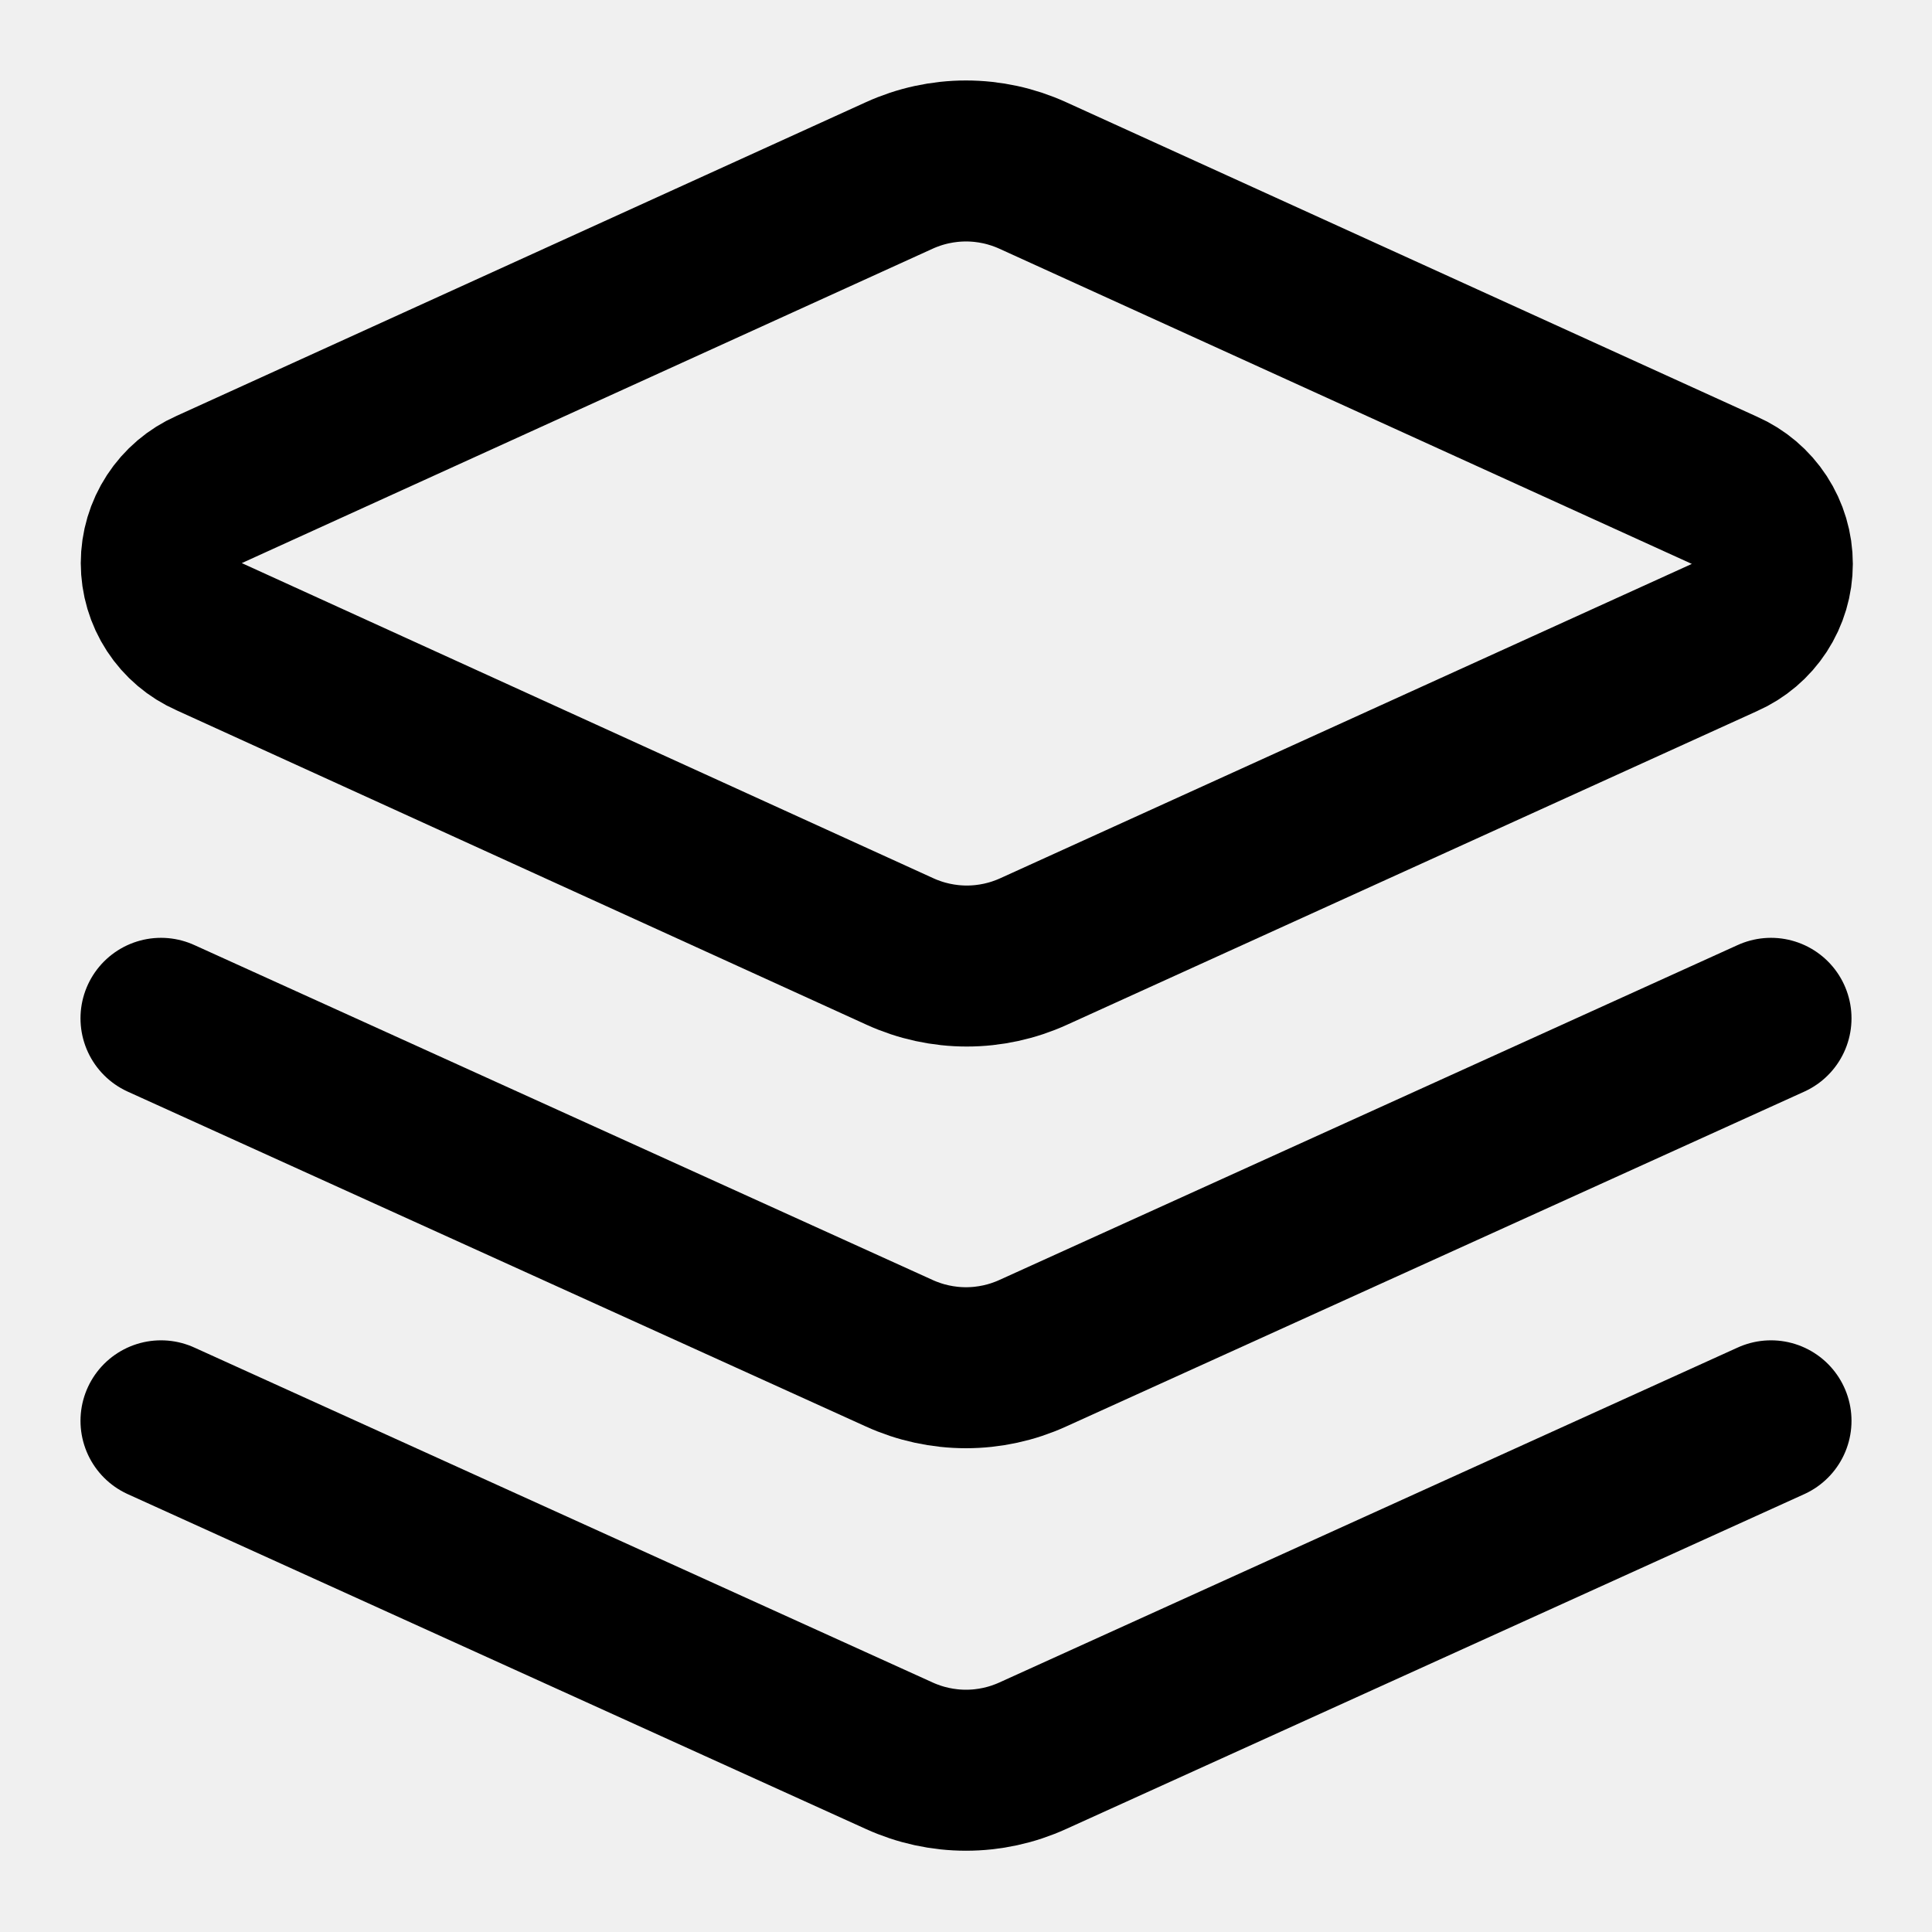
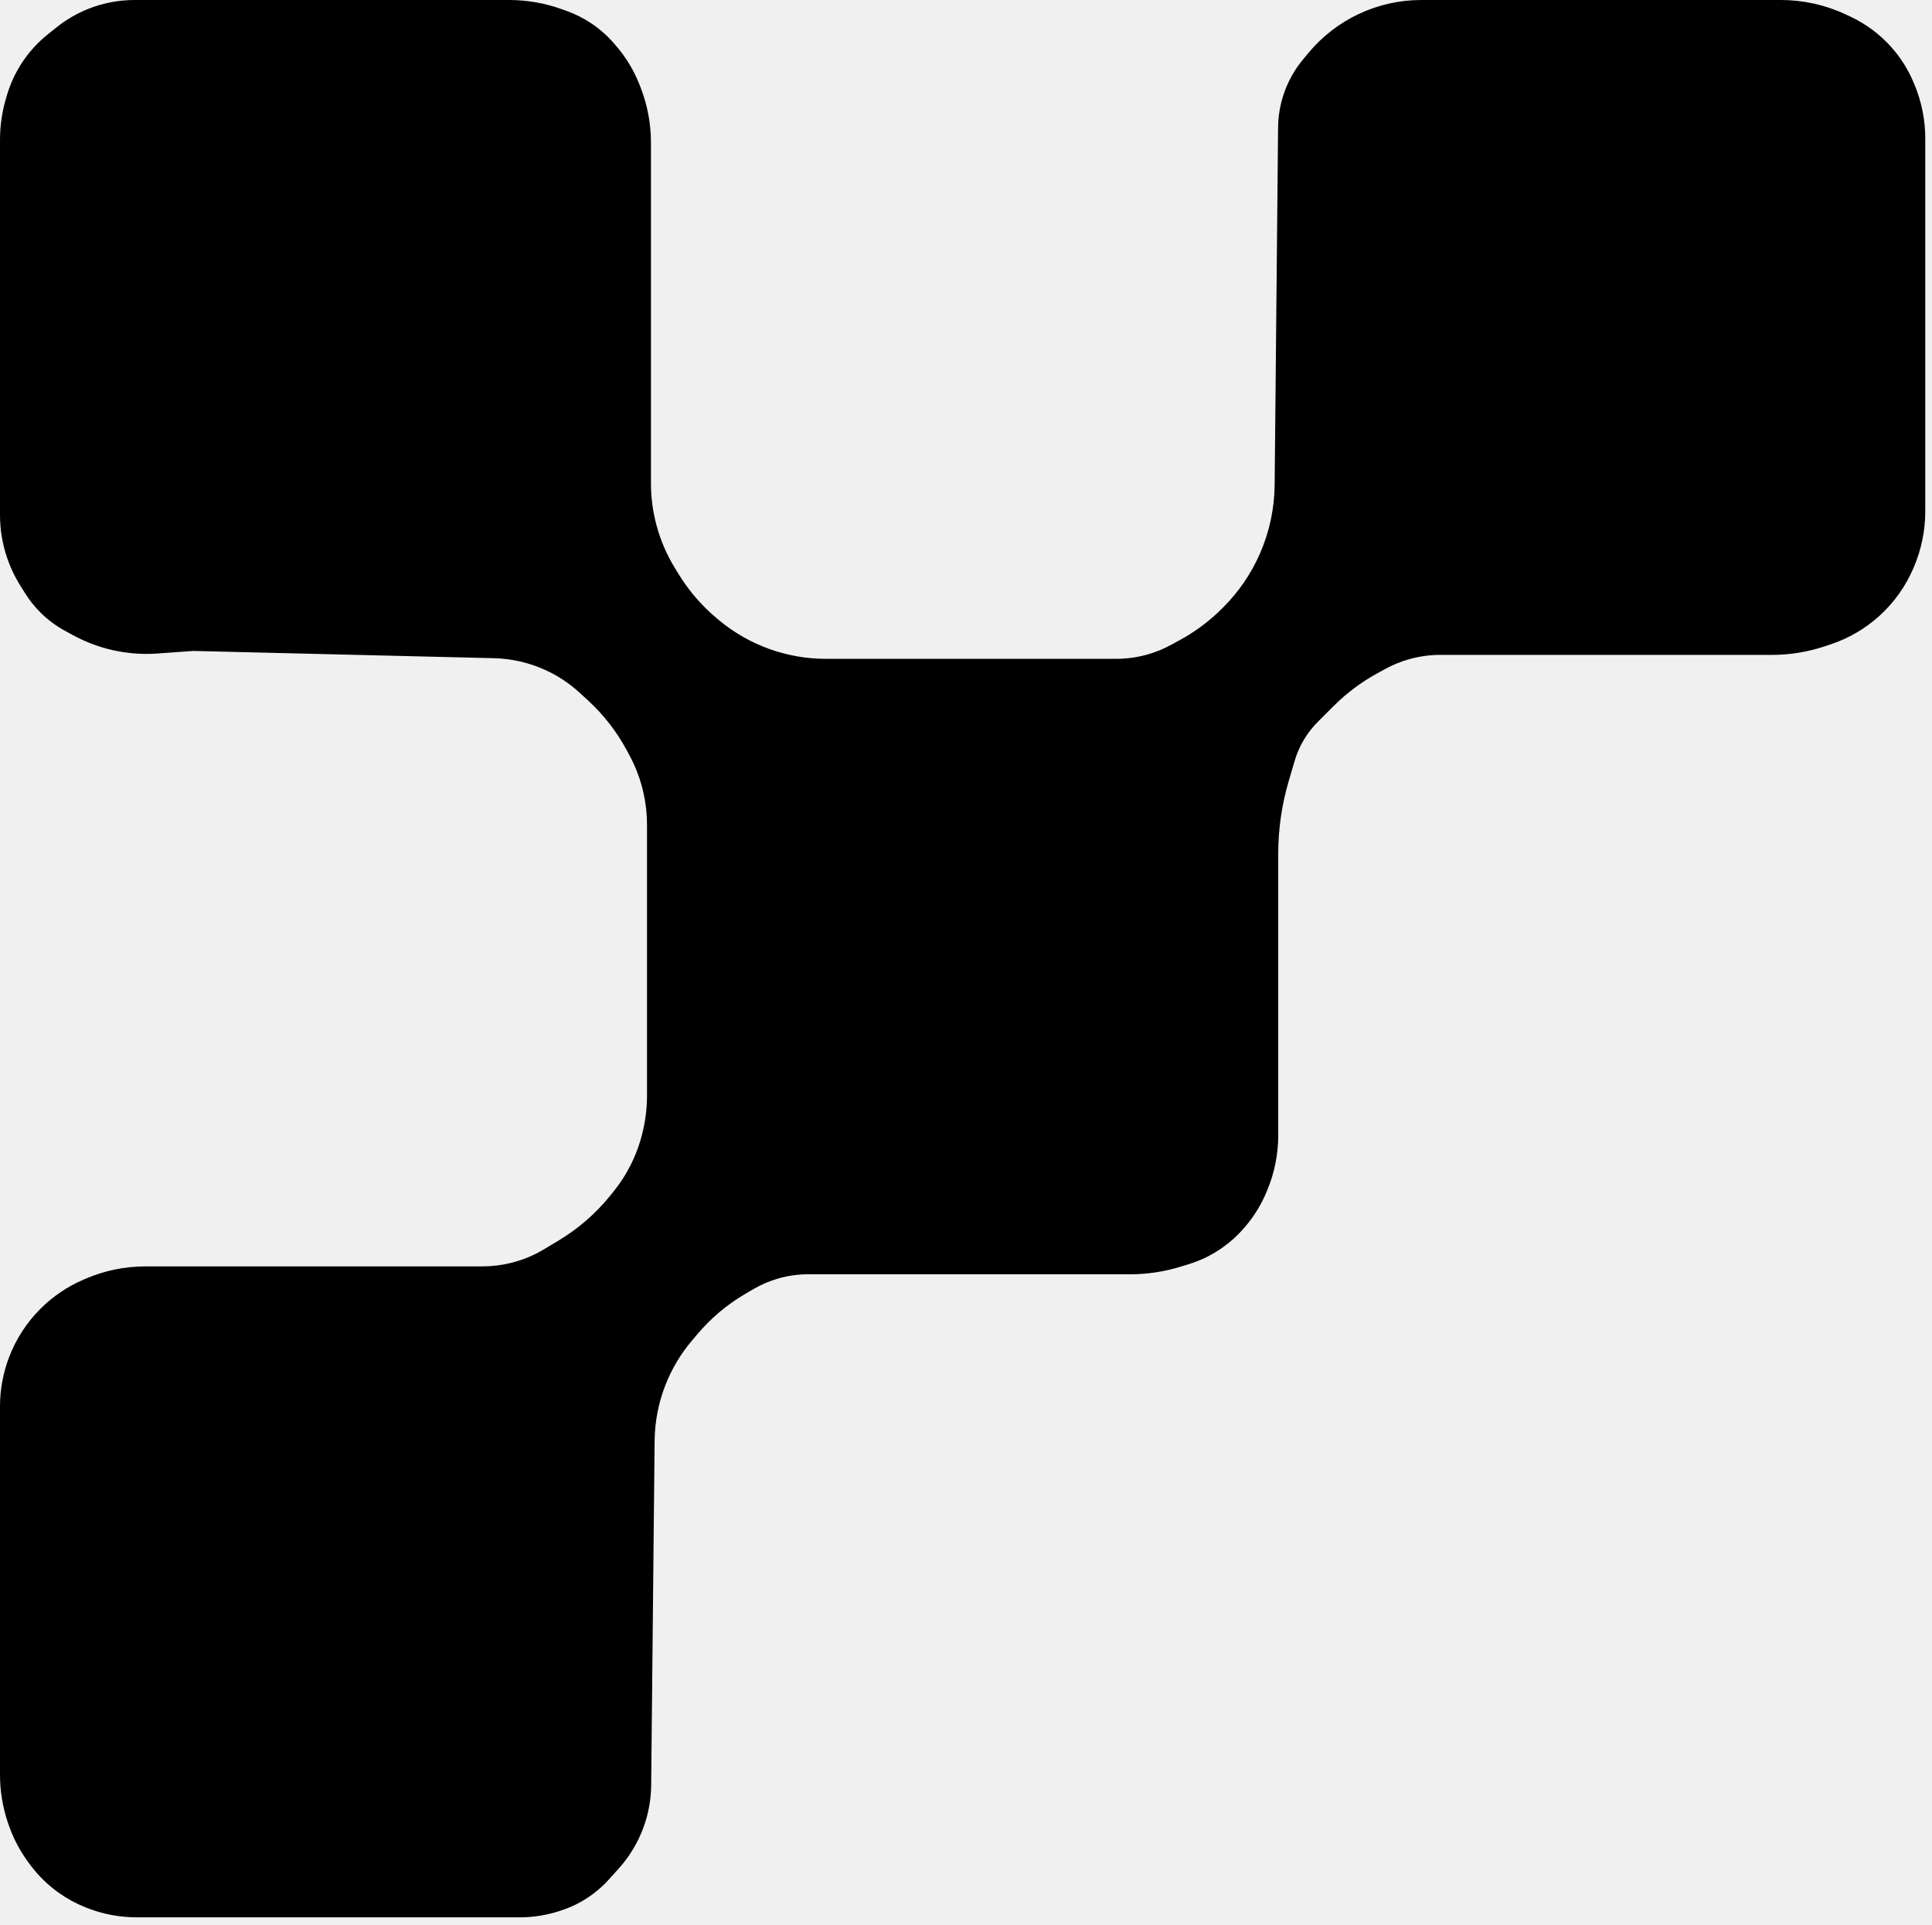
- <svg xmlns="http://www.w3.org/2000/svg" width="120" height="120" viewBox="0 0 120 120" fill="none">
+ <svg xmlns="http://www.w3.org/2000/svg" width="259" height="258" viewBox="0 0 259 258" fill="none">
  <style>
-   path { stroke: black; }
+   .logo-path { fill: black; }
  @media (prefers-color-scheme: dark) {
-     path { stroke: white; }
+     .logo-path { fill: white; }
  }
</style>
-   <path d="M64.15 10.9C62.847 10.306 61.432 9.998 60 9.998C58.568 9.998 57.153 10.306 55.85 10.9L13 30.4C12.113 30.791 11.358 31.432 10.829 32.244C10.299 33.057 10.017 34.005 10.017 34.975C10.017 35.945 10.299 36.893 10.829 37.706C11.358 38.518 12.113 39.159 13 39.55L55.9 59.1C57.203 59.694 58.618 60.002 60.05 60.002C61.482 60.002 62.897 59.694 64.2 59.1L107.1 39.6C107.987 39.209 108.741 38.568 109.271 37.756C109.801 36.943 110.083 35.995 110.083 35.025C110.083 34.055 109.801 33.107 109.271 32.294C108.741 31.482 107.987 30.841 107.1 30.45L64.15 10.9Z" stroke-width="10" stroke-linecap="round" stroke-linejoin="round" />
-   <path d="M110 88.25L64.15 109.05C62.847 109.644 61.432 109.952 60 109.952C58.568 109.952 57.153 109.644 55.85 109.05L10 88.25" stroke-width="10" stroke-linecap="round" stroke-linejoin="round" />
-   <path d="M110 63.25L64.15 84.05C62.847 84.644 61.432 84.952 60 84.952C58.568 84.952 57.153 84.644 55.85 84.05L10 63.25" stroke-width="10" stroke-linecap="round" stroke-linejoin="round" />
+   <g clip-path="url(#clip0_1_73)">
+     <path class="logo-path" d="M253.559 6.331C252.017 4.597 250.137 3.196 248.034 2.215L247.396 1.917C244.69 0.654 241.741 0 238.755 0H190.531C187.658 0 184.819 0.63 182.215 1.845C179.594 3.068 177.275 4.854 175.423 7.076L174.698 7.947C173.54 9.336 172.653 10.929 172.081 12.644C171.603 14.079 171.352 15.579 171.338 17.09L170.877 65.013C170.846 68.18 170.176 71.309 168.907 74.211C167.731 76.897 166.064 79.339 163.991 81.412L163.829 81.575C162.159 83.245 160.258 84.667 158.184 85.798L156.987 86.451C155.994 86.993 154.944 87.423 153.856 87.734C152.486 88.126 151.068 88.324 149.642 88.324H110.716C108.148 88.324 105.599 87.883 103.18 87.019C100.7 86.133 98.395 84.817 96.372 83.131L96.127 82.926C94.112 81.247 92.383 79.252 91.008 77.018L90.489 76.174C89.404 74.41 88.576 72.501 88.032 70.504C87.524 68.641 87.266 66.719 87.266 64.788V19.102C87.266 16.614 86.808 14.147 85.915 11.824L85.777 11.466C85.013 9.479 83.905 7.642 82.503 6.041L82.238 5.737C81.363 4.738 80.36 3.858 79.254 3.121C78.253 2.453 77.175 1.908 76.043 1.496L75.387 1.258C73.099 0.426 70.683 0 68.249 0H18.028C15.901 0 13.794 0.406 11.82 1.196C10.295 1.806 8.868 2.637 7.586 3.663L6.409 4.604C4.968 5.758 3.731 7.146 2.753 8.712C1.979 9.95 1.374 11.287 0.954 12.685L0.828 13.106C0.279 14.937 0 16.838 0 18.749V69.034C0 70.951 0.309 72.856 0.915 74.675C1.361 76.013 1.964 77.293 2.712 78.489L3.356 79.519C3.937 80.45 4.623 81.311 5.399 82.088C6.378 83.067 7.493 83.901 8.709 84.564L9.783 85.15C11.711 86.201 13.794 86.938 15.955 87.331C17.652 87.639 19.382 87.733 21.102 87.61L25.916 87.266L66.222 88.238C68.592 88.295 70.925 88.83 73.083 89.811C74.771 90.578 76.327 91.607 77.694 92.86L78.814 93.886C80.908 95.806 82.665 98.064 84.012 100.565L84.39 101.267C85.246 102.856 85.878 104.555 86.27 106.317C86.581 107.716 86.737 109.145 86.737 110.578V146.848C86.737 148.375 86.57 149.899 86.239 151.39L86.218 151.483C85.861 153.092 85.307 154.652 84.57 156.126C83.901 157.463 83.087 158.721 82.141 159.877L81.706 160.409C79.786 162.755 77.475 164.753 74.875 166.312L72.918 167.487C71.561 168.301 70.091 168.91 68.555 169.294C67.283 169.612 65.977 169.773 64.665 169.773H19.494C16.752 169.773 14.038 170.33 11.518 171.41L11.204 171.544C9.043 172.47 7.079 173.8 5.417 175.462C3.589 177.29 2.163 179.486 1.235 181.899C0.42 184.02 0 186.276 0 188.548V237.918C0 240.074 0.348 242.215 1.029 244.26L1.085 244.429C1.767 246.474 2.792 248.389 4.116 250.091L4.288 250.313C5.303 251.617 6.501 252.767 7.845 253.727C8.958 254.522 10.162 255.18 11.431 255.688L11.555 255.738C13.704 256.598 15.998 257.039 18.313 257.039H69.709C71.529 257.039 73.338 256.746 75.065 256.17L75.351 256.075C76.59 255.662 77.768 255.086 78.855 254.361C79.875 253.681 80.806 252.876 81.626 251.965L82.948 250.496C84.403 248.879 85.533 246.997 86.276 244.953C86.932 243.151 87.276 241.251 87.295 239.333L87.757 193.145C87.782 190.63 88.258 188.139 89.161 185.792C90.007 183.59 91.218 181.547 92.742 179.746L93.515 178.832C95.33 176.687 97.498 174.867 99.925 173.451L101.032 172.805C102.076 172.196 103.192 171.72 104.354 171.388C105.649 171.018 106.99 170.831 108.337 170.831H151.504C153.798 170.831 156.079 170.488 158.271 169.813L159.353 169.48C161 168.973 162.554 168.205 163.956 167.203C165.009 166.451 165.968 165.574 166.81 164.591L166.92 164.462C168.109 163.075 169.073 161.509 169.776 159.823L169.883 159.565C170.858 157.226 171.359 154.717 171.359 152.183V114.444C171.359 111.151 171.831 107.876 172.76 104.717L173.561 101.996C173.855 100.995 174.276 100.036 174.812 99.141C175.329 98.28 175.95 97.485 176.66 96.775L178.762 94.673C180.517 92.918 182.515 91.423 184.694 90.234L185.732 89.668C186.725 89.126 187.775 88.696 188.863 88.385C190.233 87.994 191.651 87.795 193.077 87.795H237.538C239.945 87.795 242.337 87.407 244.621 86.646L245.431 86.376C247.854 85.568 250.082 84.263 251.972 82.545C253.917 80.777 255.46 78.612 256.495 76.196L256.556 76.054C257.573 73.681 258.097 71.126 258.097 68.545V18.551C258.097 16.081 257.608 13.635 256.658 11.355L256.549 11.094C255.823 9.352 254.812 7.742 253.559 6.331Z" />
+   </g>
+   <defs>
+     <clipPath id="clip0_1_73">
+       <rect width="258.097" height="257.039" fill="white" />
+     </clipPath>
+   </defs>
</svg>
